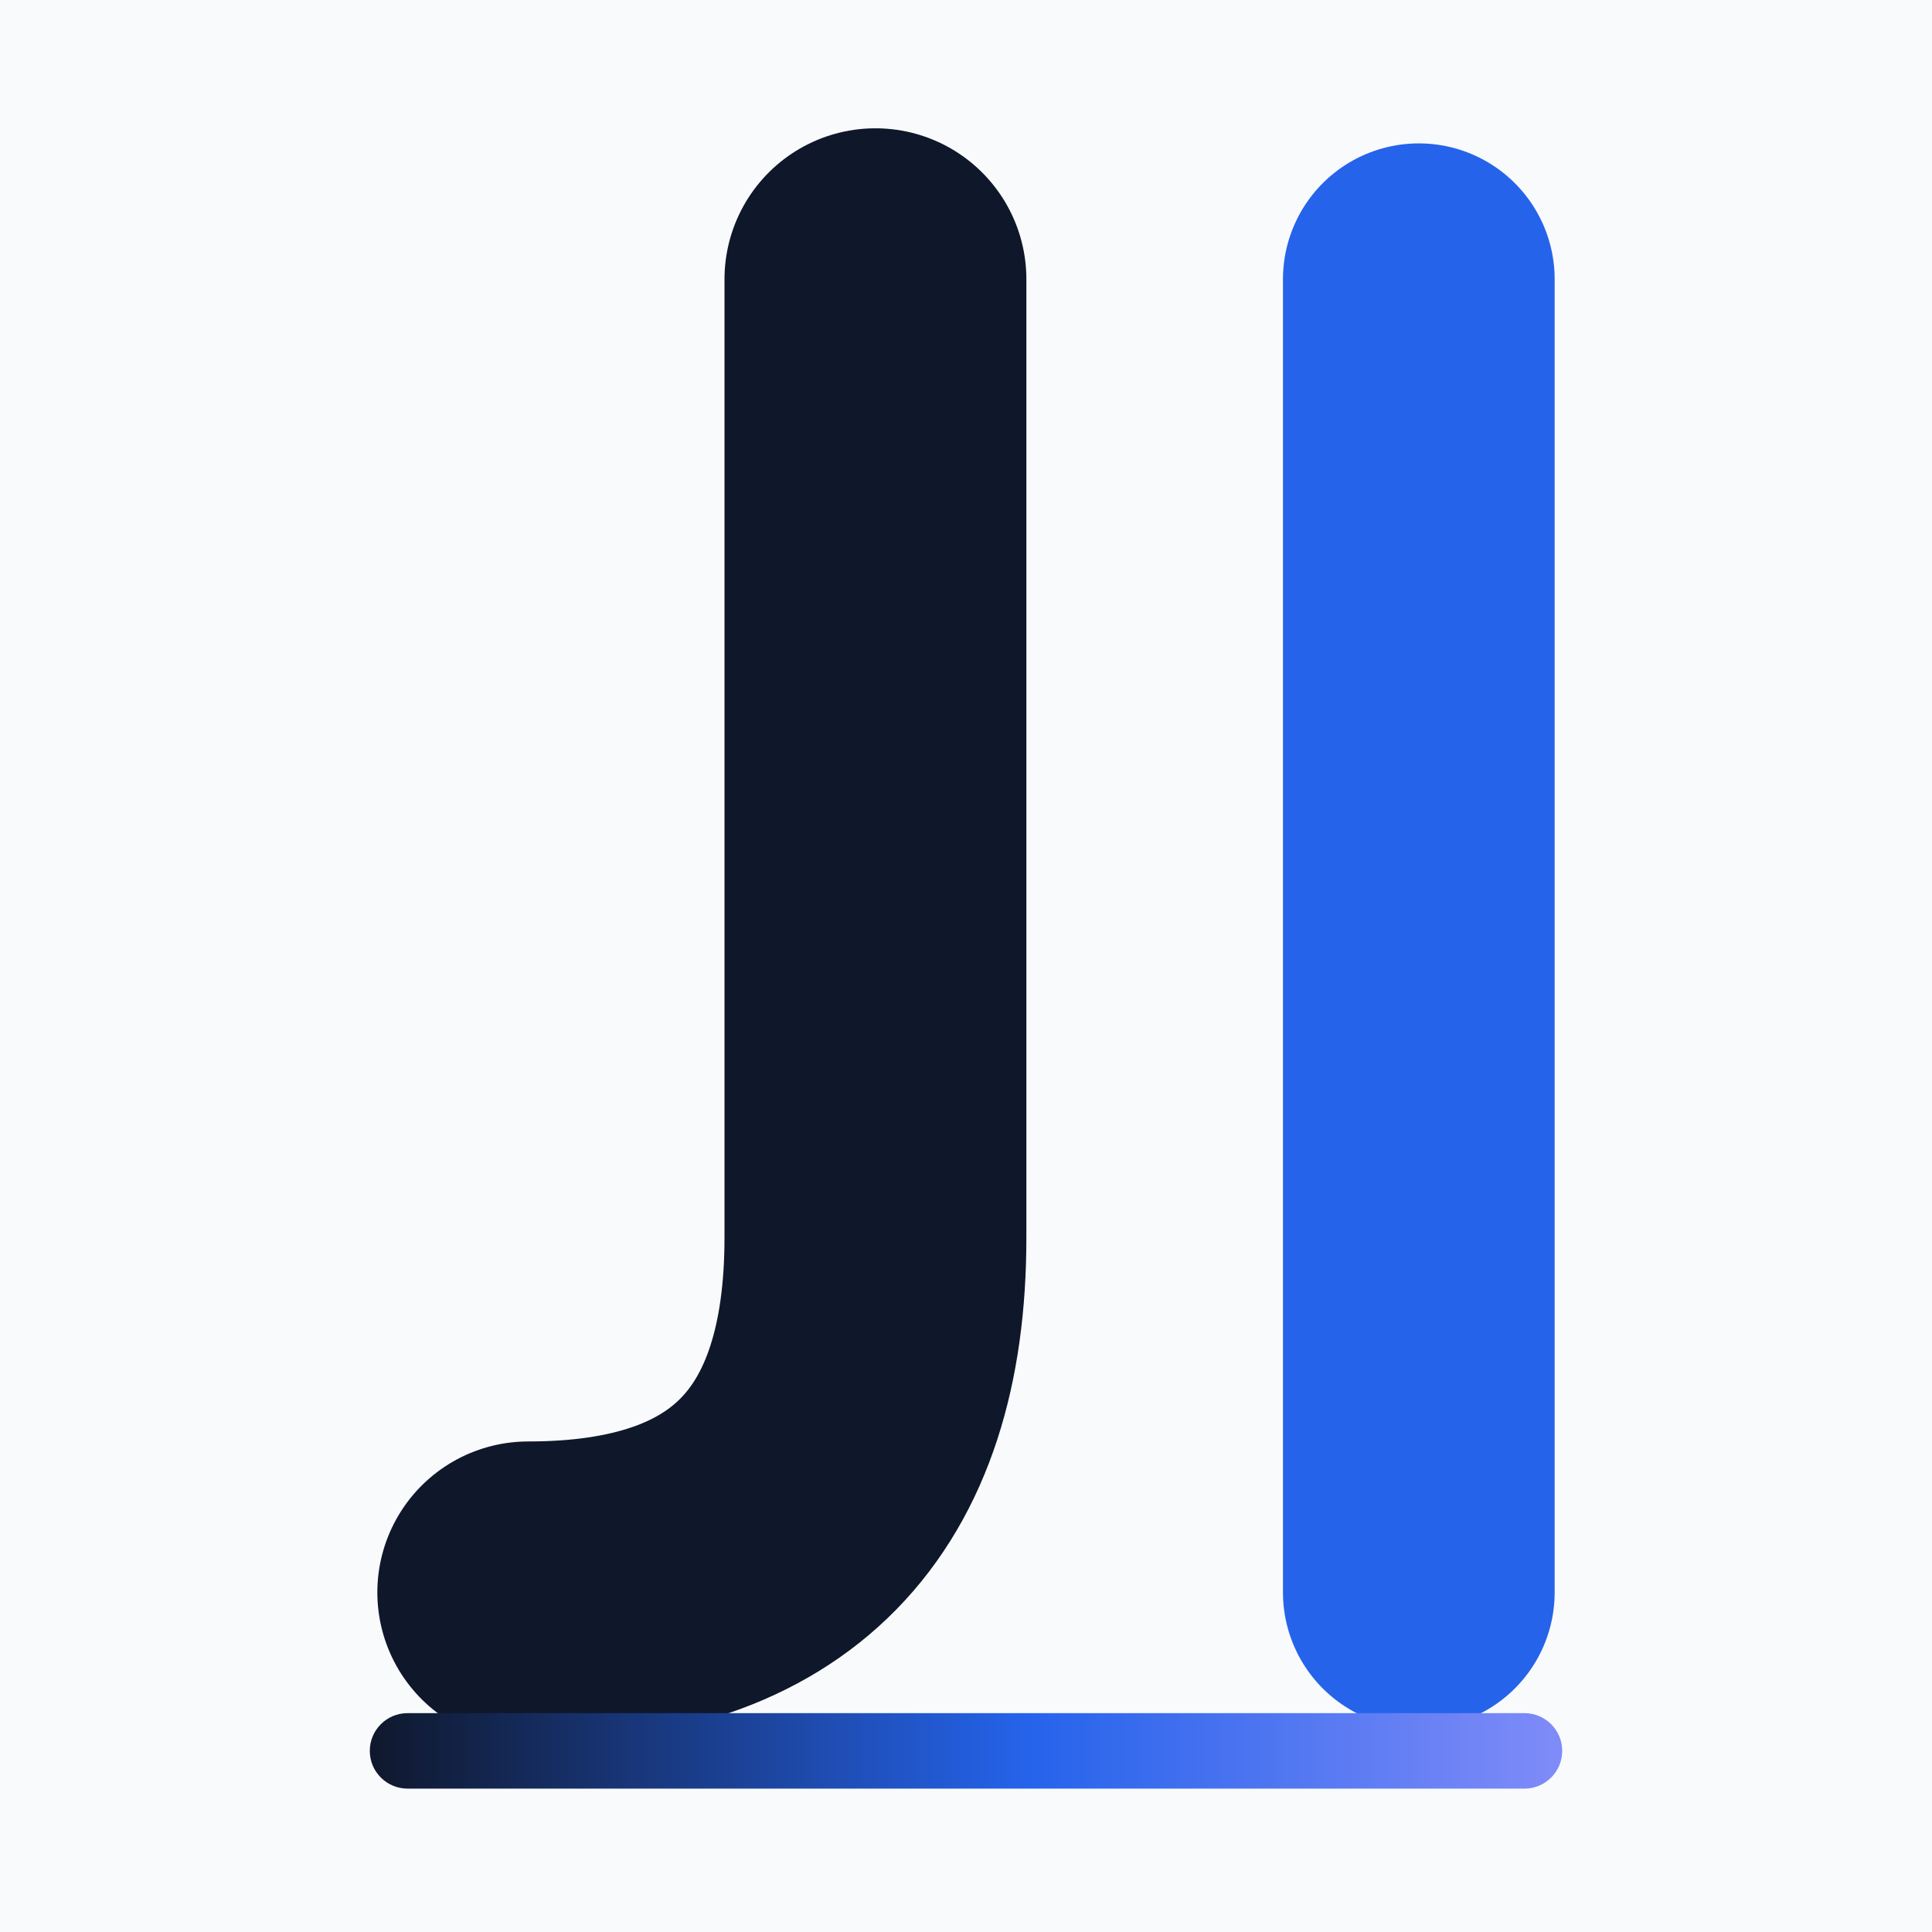
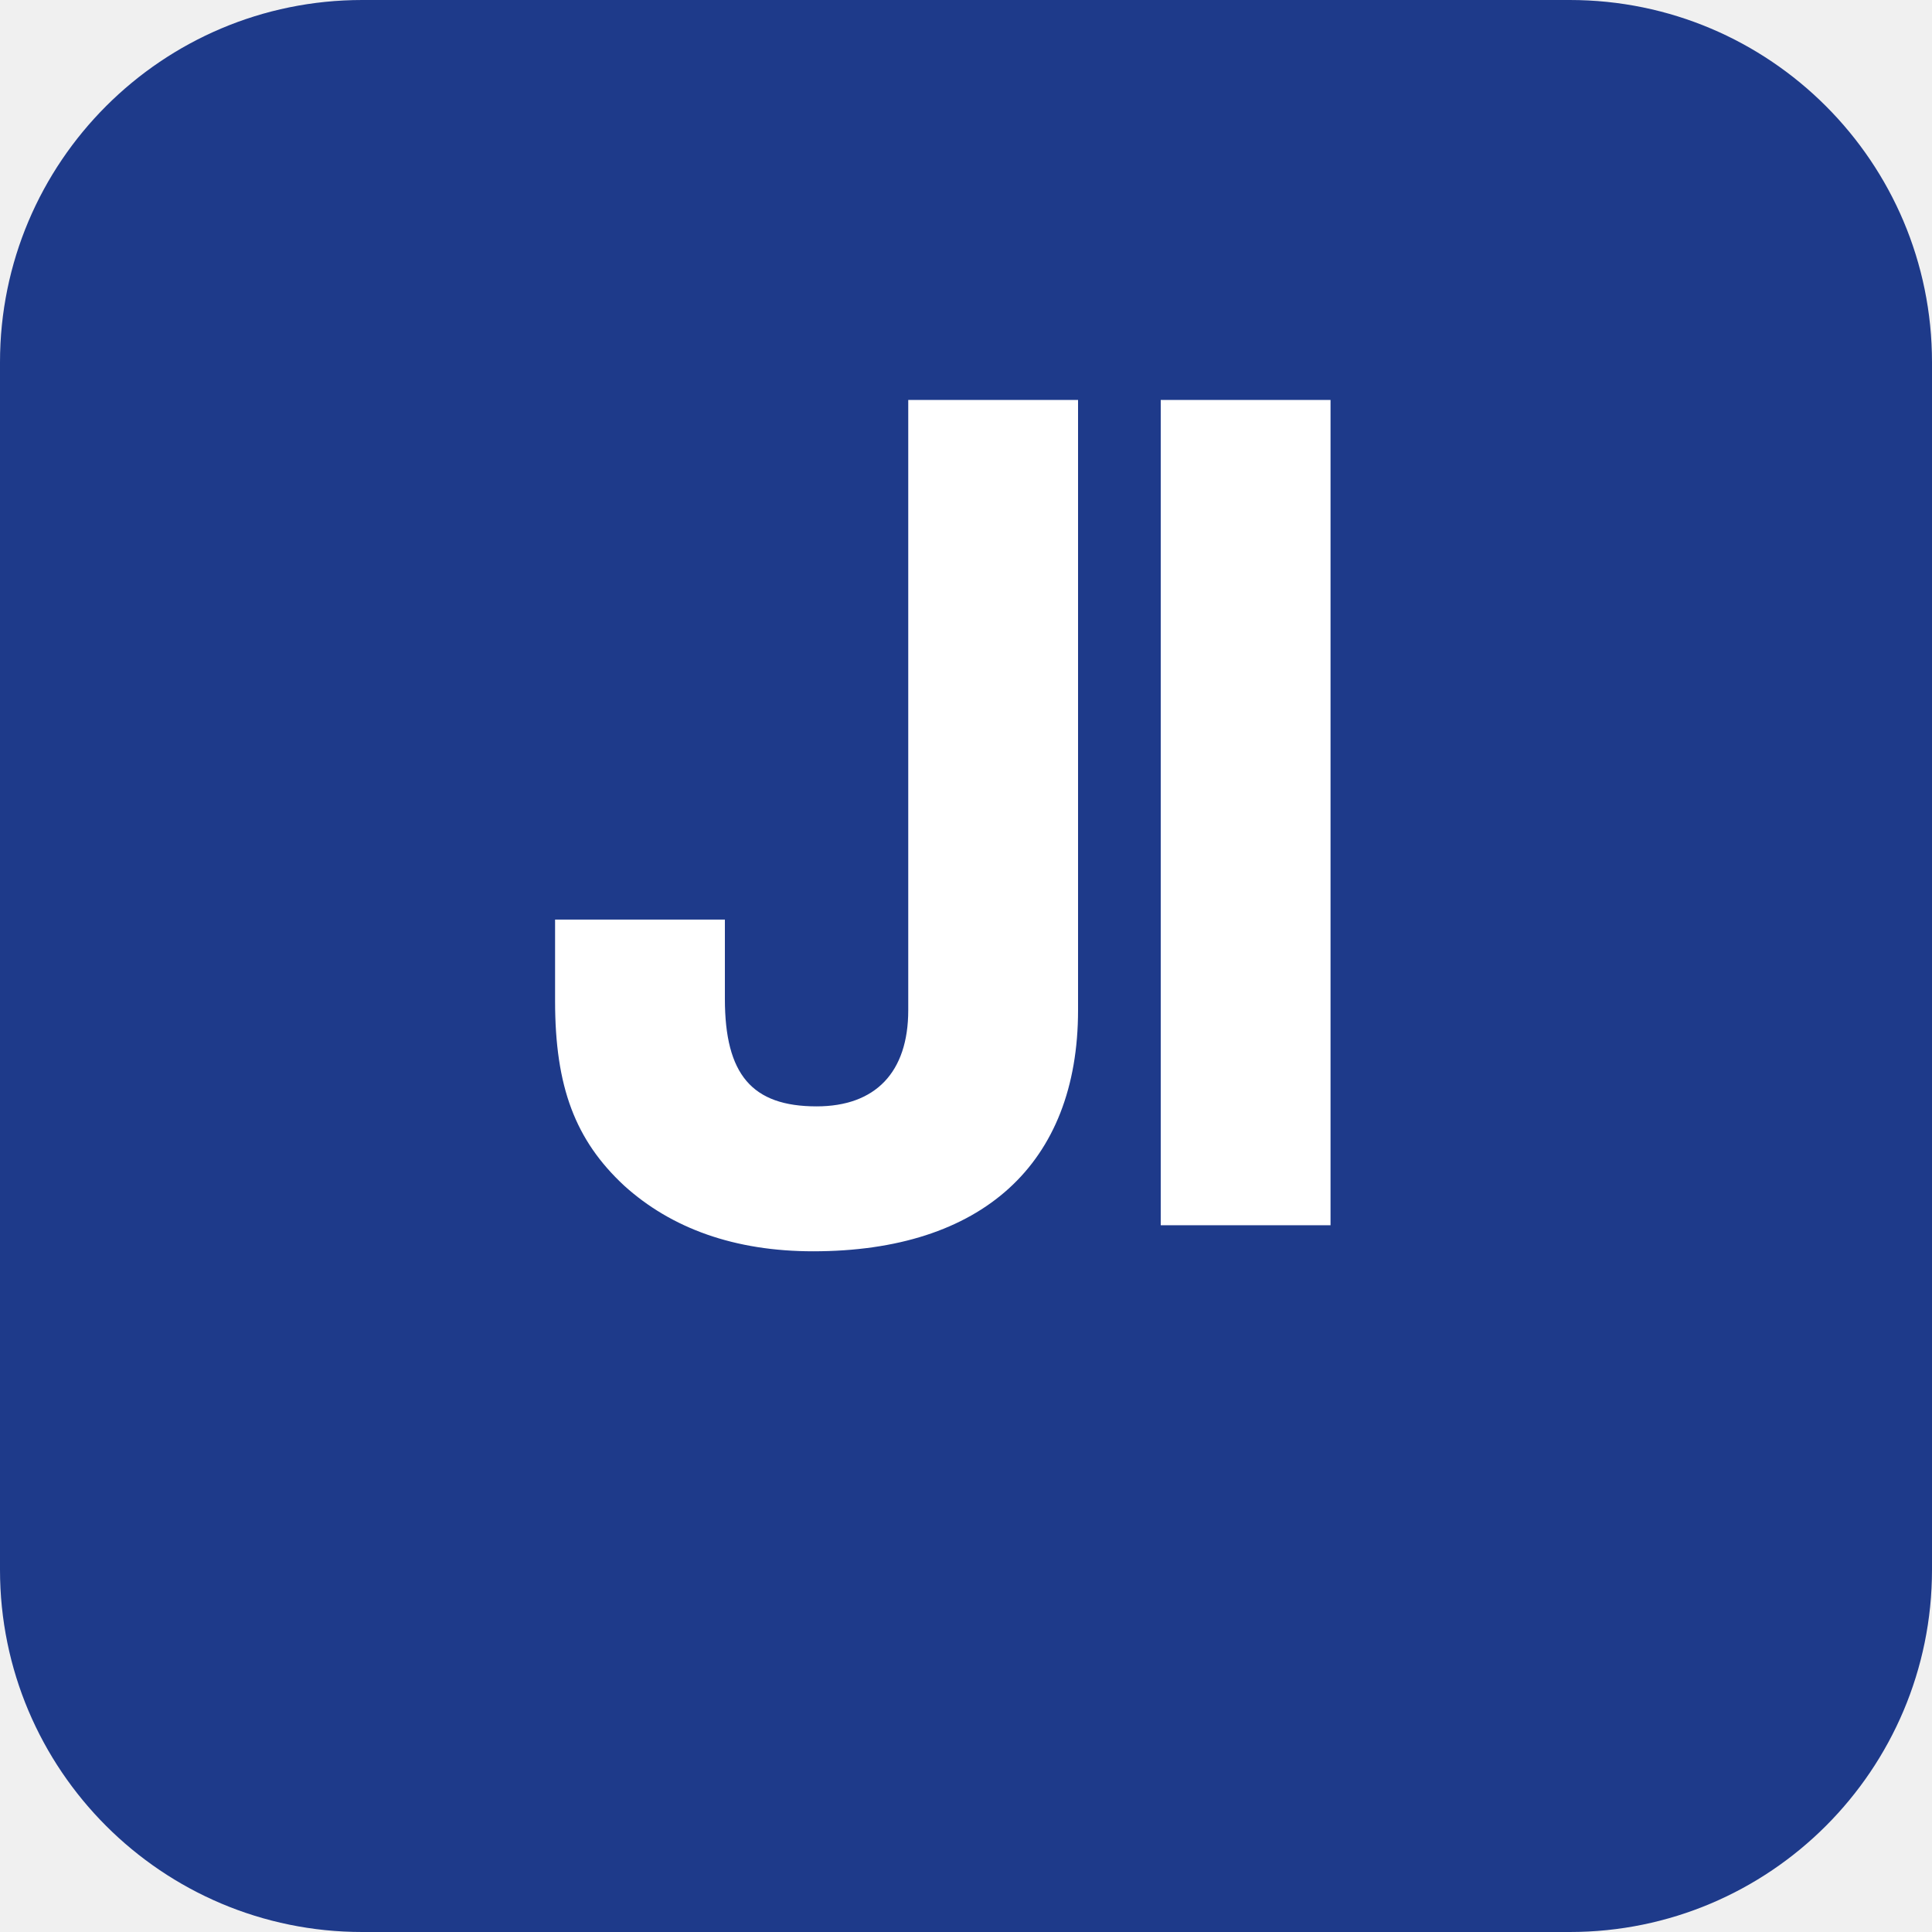
- <svg xmlns="http://www.w3.org/2000/svg" viewBox="0 0 512 512" width="512" height="512">
-   <defs>
-     <linearGradient id="ul" x1="0%" y1="0%" x2="100%" y2="0%">
-       <stop offset="0%" stop-color="#0f172a" />
-       <stop offset="55%" stop-color="#2563eb" />
-       <stop offset="100%" stop-color="#818cf8" />
-     </linearGradient>
-   </defs>
-   <rect width="512" height="512" fill="#f8fafc" />
-   <path d="M 232,74 L 232,328 Q 232,422 140,422" stroke="#0f172a" stroke-width="80" stroke-linecap="round" stroke-linejoin="round" fill="none" />
-   <line x1="376" y1="74" x2="376" y2="422" stroke="#2563eb" stroke-width="72" stroke-linecap="round" />
-   <rect x="98" y="454" width="316" height="20" rx="10" fill="url(#ul)" />
+ <svg xmlns="http://www.w3.org/2000/svg" viewBox="0 0 512 512">
+   <rect width="512" height="512" rx="96" fill="#1e3a8a" />
+   <text x="256" y="256" text-anchor="middle" dominant-baseline="central" font-family="ui-sans-serif, -apple-system, BlinkMacSystemFont, 'Segoe UI', Helvetica, Arial, sans-serif" font-weight="900" font-size="300" letter-spacing="-18" fill="#ffffff">JI</text>
</svg>
